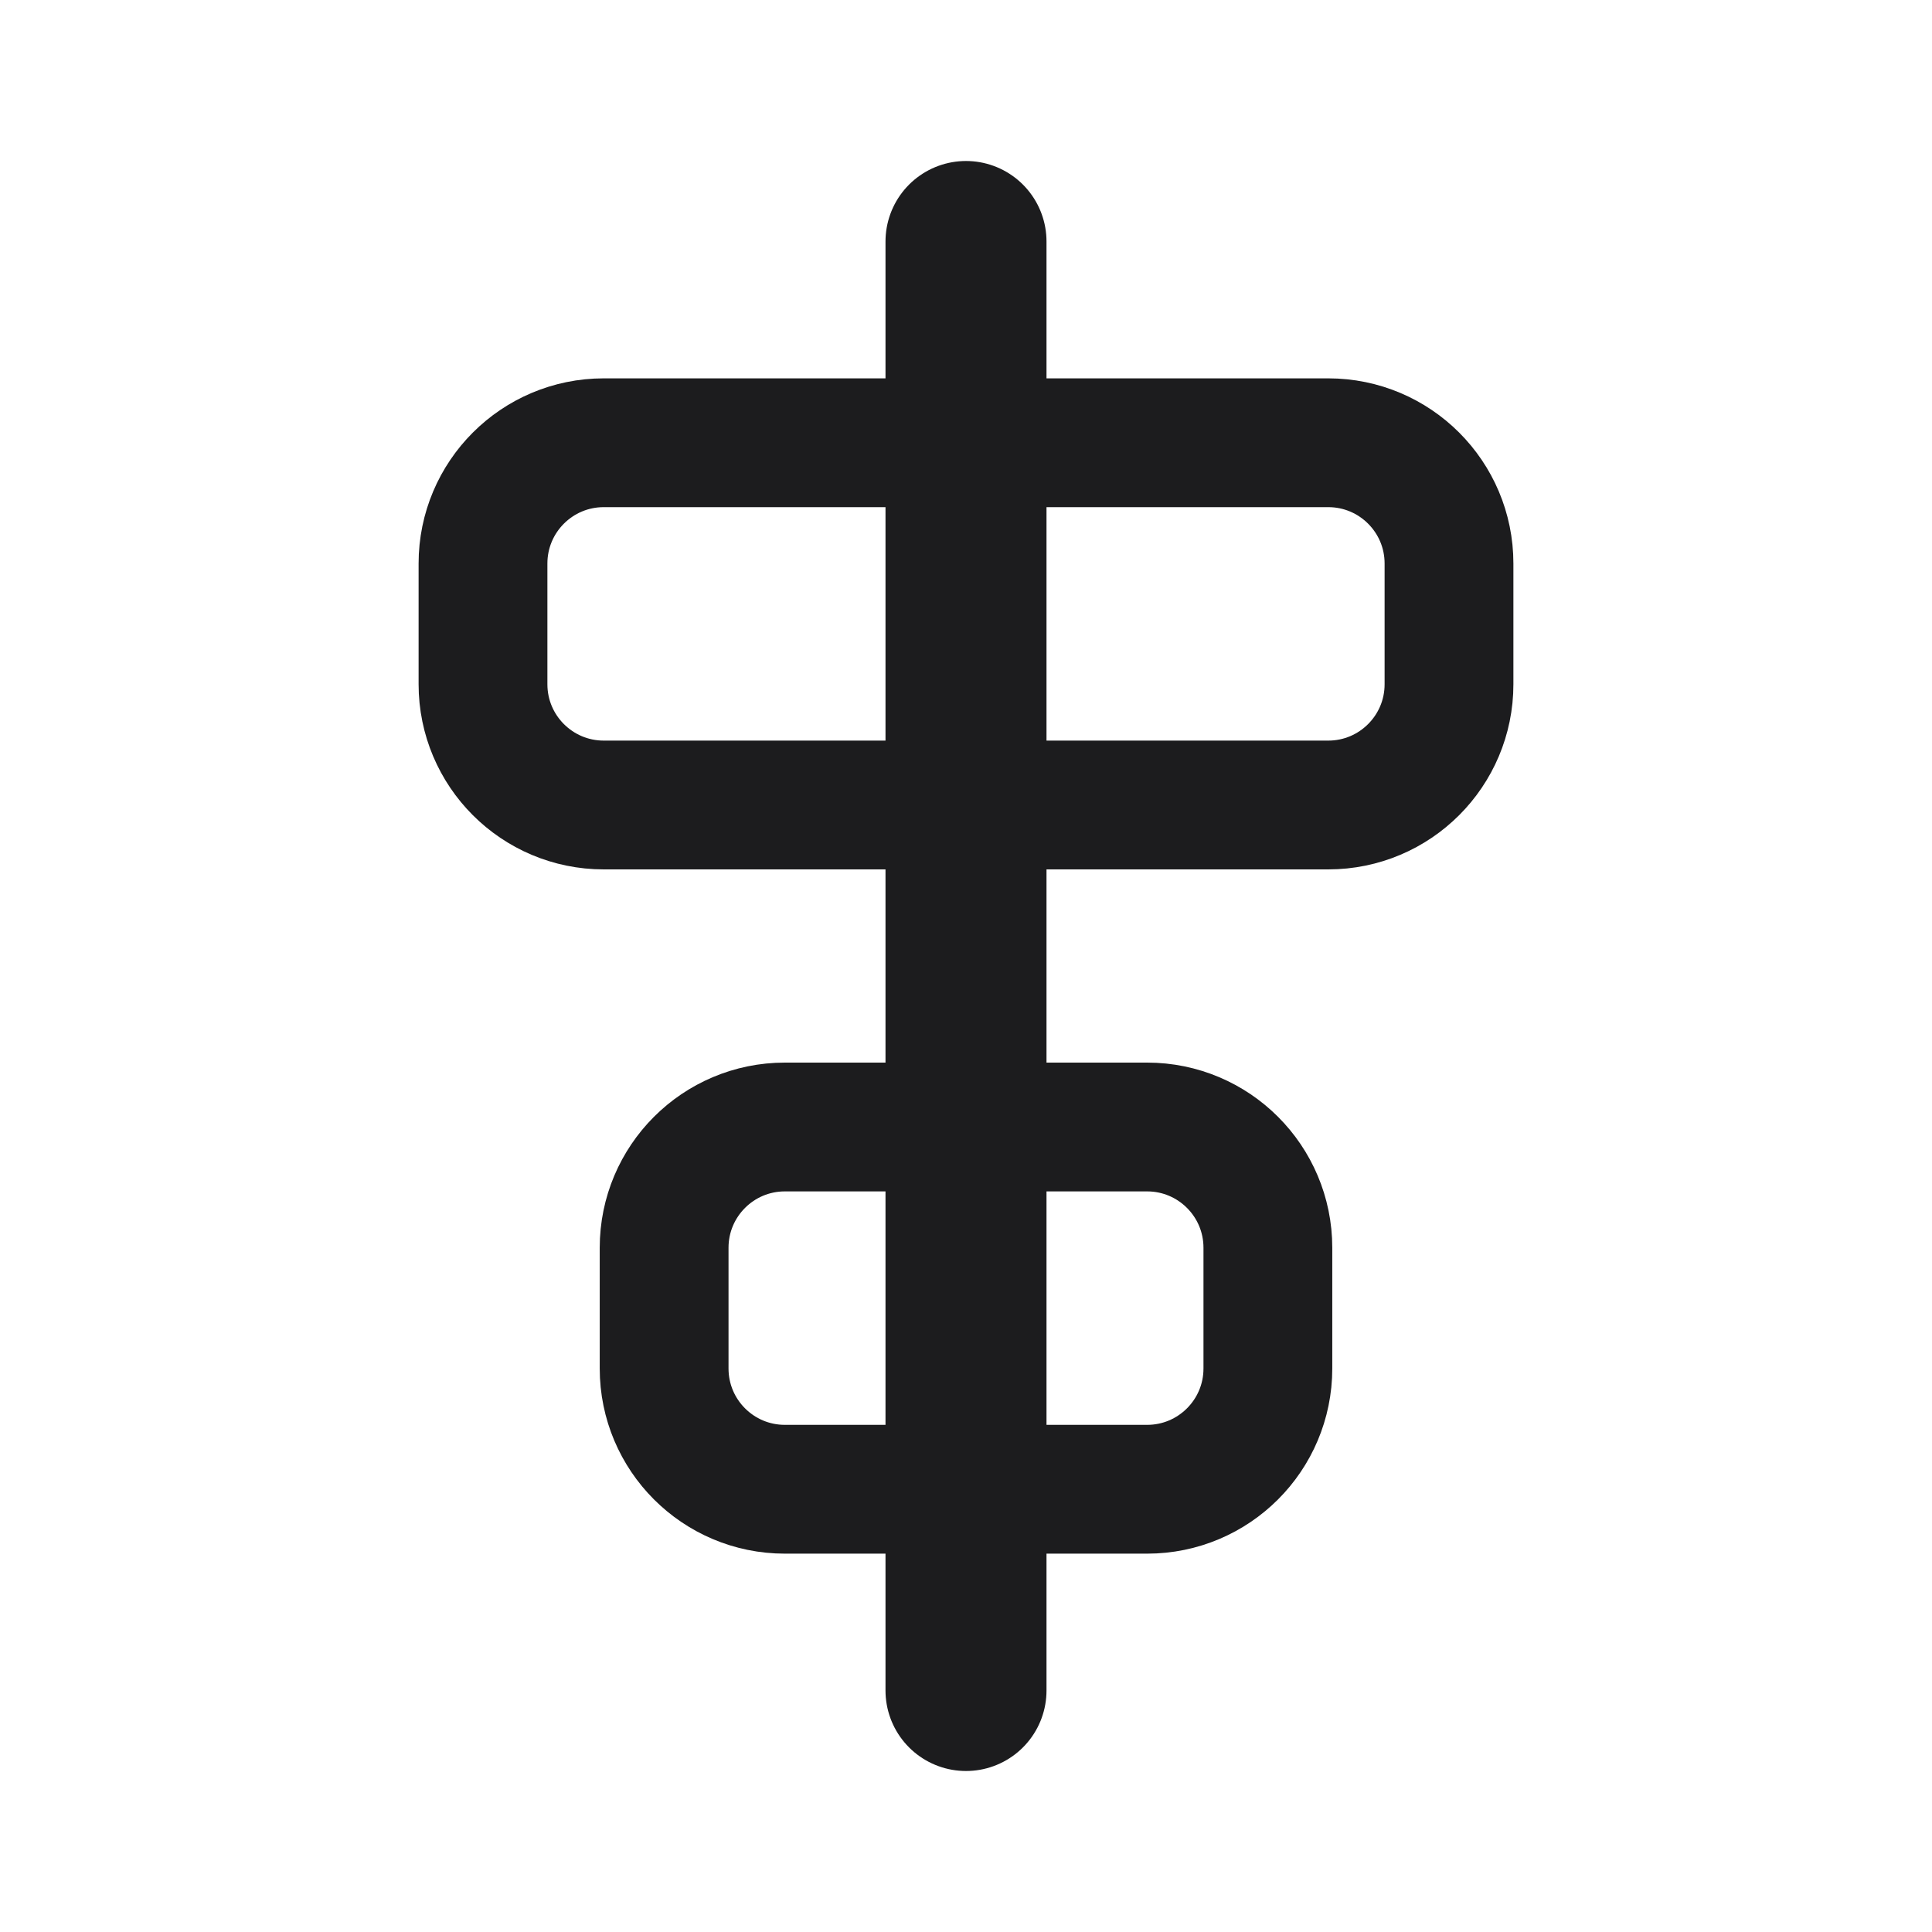
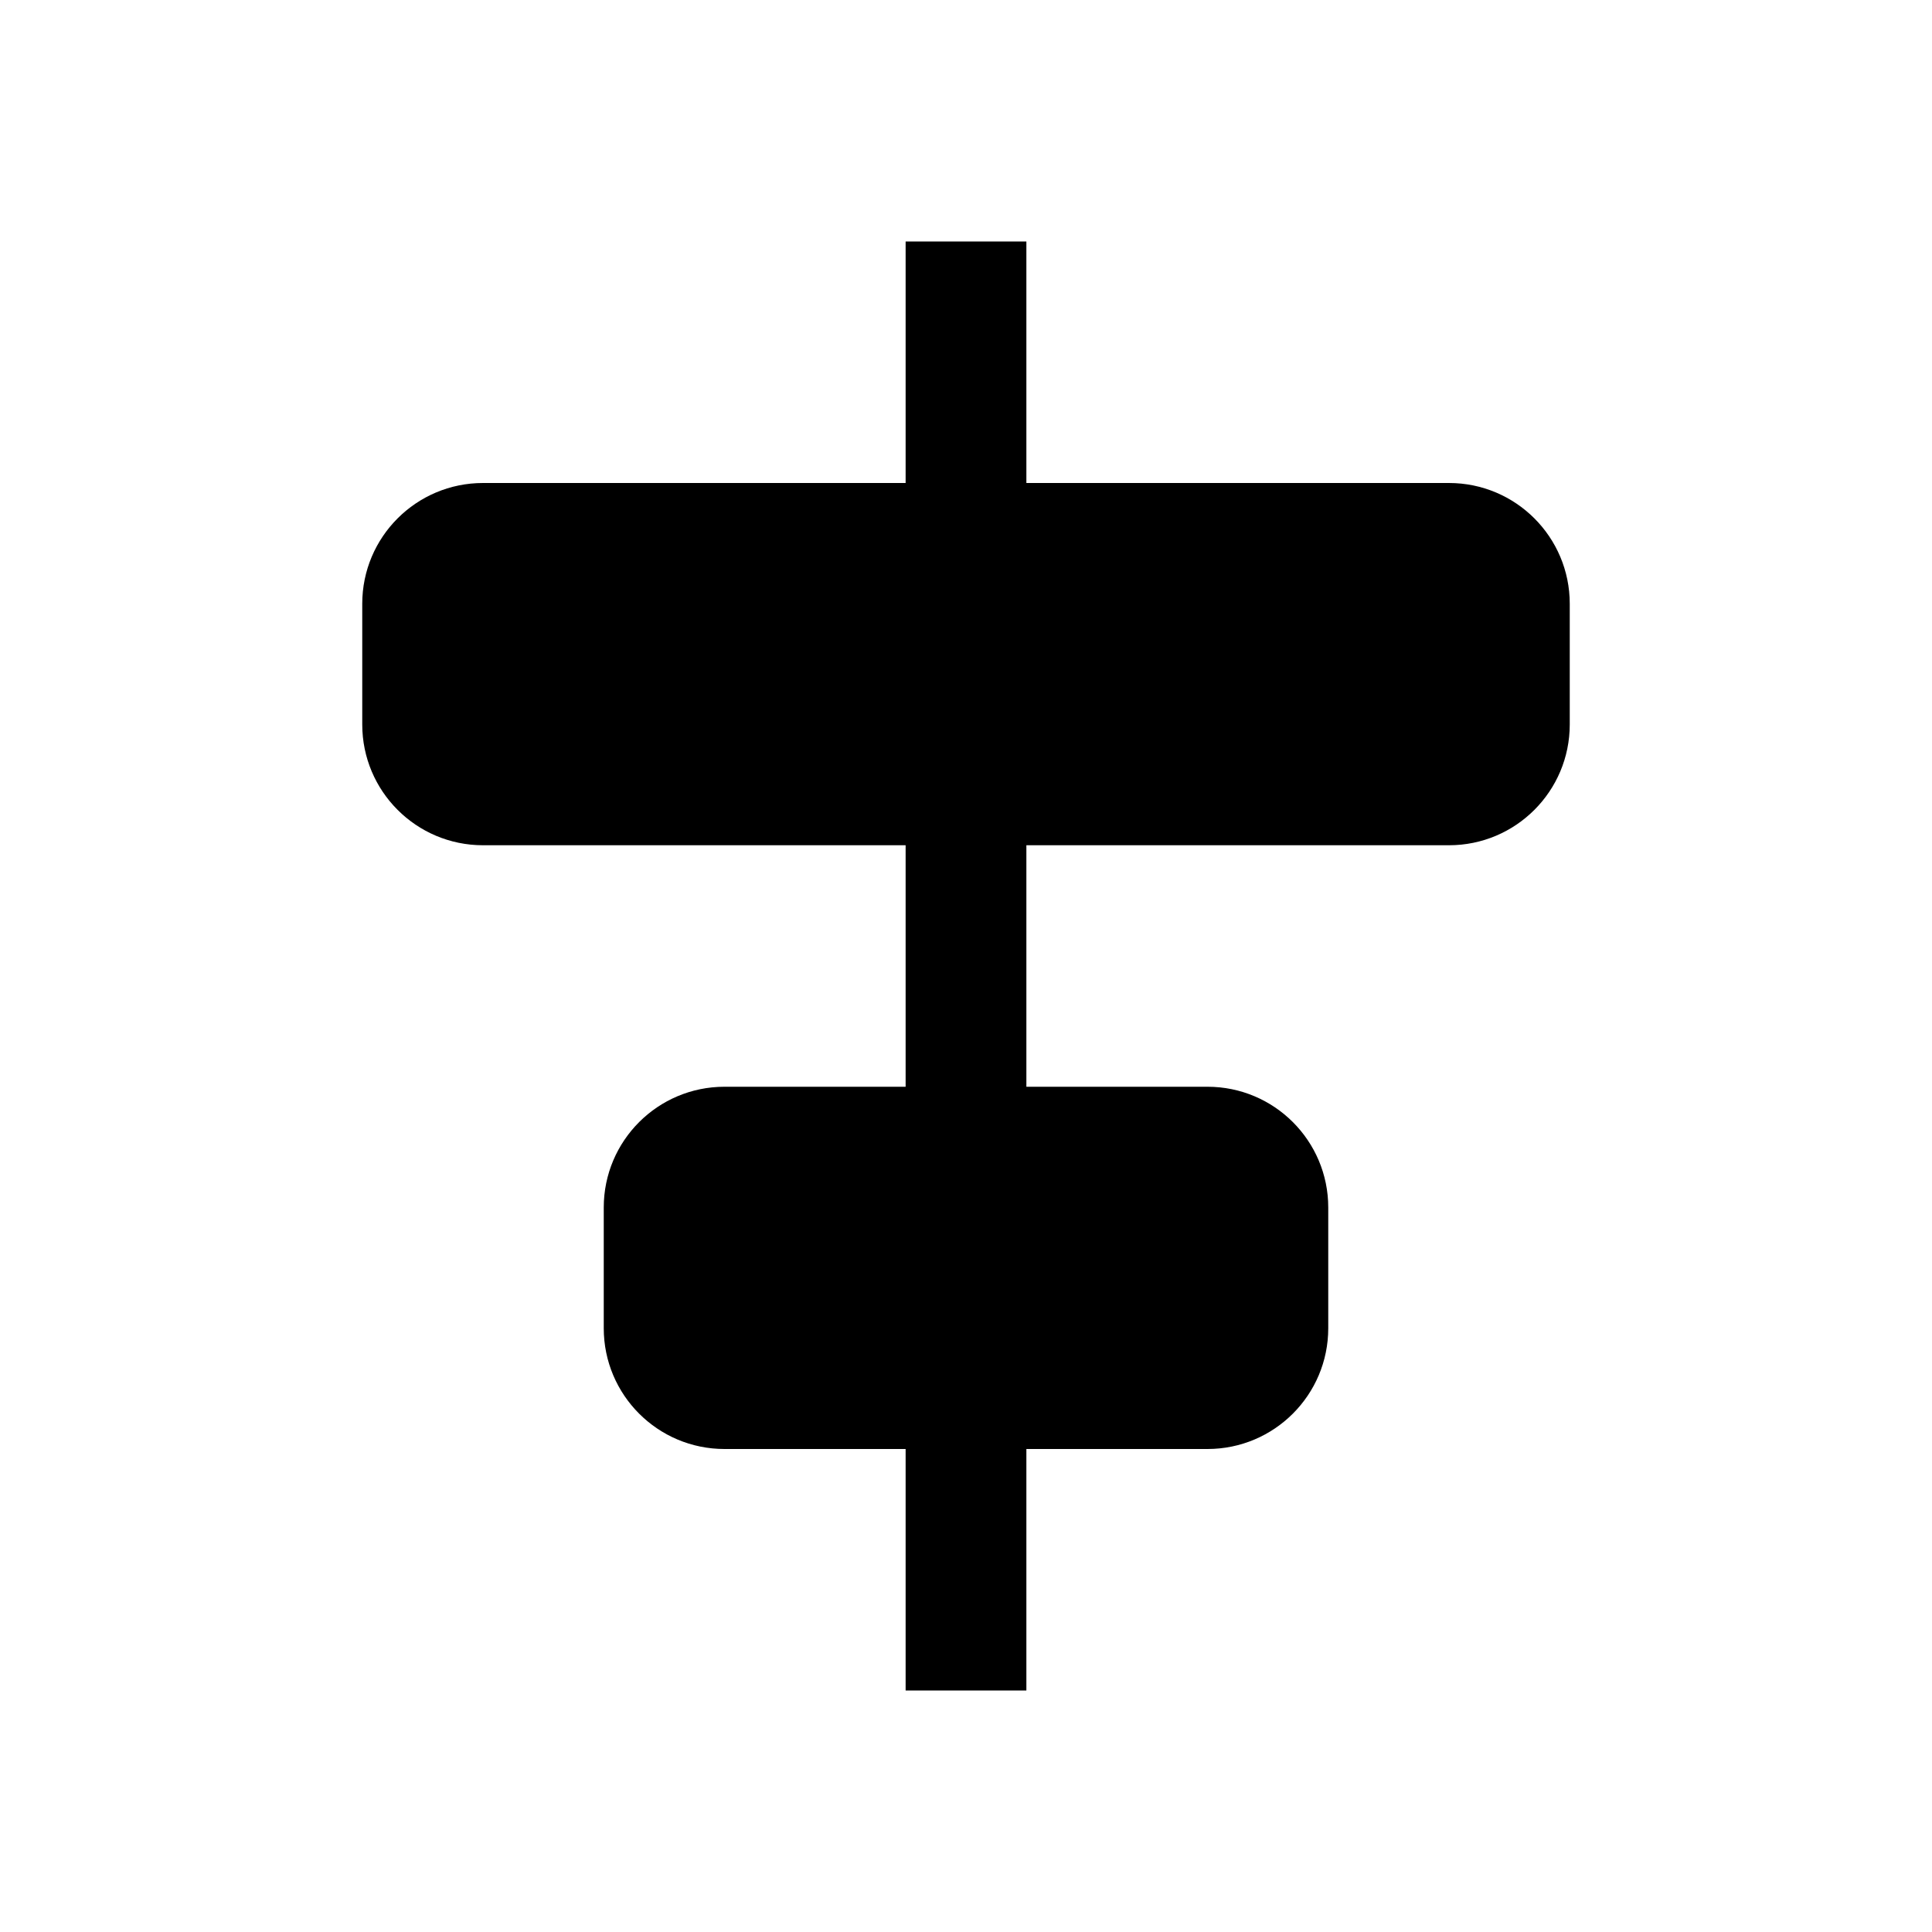
- <svg xmlns="http://www.w3.org/2000/svg" viewBox="0 0 24 24" width="24" height="24" fill="none">
-   <line x1="12" y1="3" x2="12" y2="21" stroke="#1C1C1E" stroke-width="2" stroke-linecap="round" />
-   <rect x="6" y="5.5" width="12" height="4.5" rx="1.5" fill="none" stroke="#1C1C1E" stroke-width="1.6" />
-   <rect x="8.25" y="14" width="7.5" height="4.5" rx="1.5" fill="none" stroke="#1C1C1E" stroke-width="1.6" />
+ <svg xmlns="http://www.w3.org/2000/svg" viewBox="0 0 16 16" width="16" height="16">
+   <rect x="7.5" y="2" width="1" height="12" fill="#000" />
+   <rect x="3" y="4" width="10" height="3" rx="1" fill="#000" />
+   <rect x="5" y="9" width="6" height="3" rx="1" fill="#000" />
</svg>
